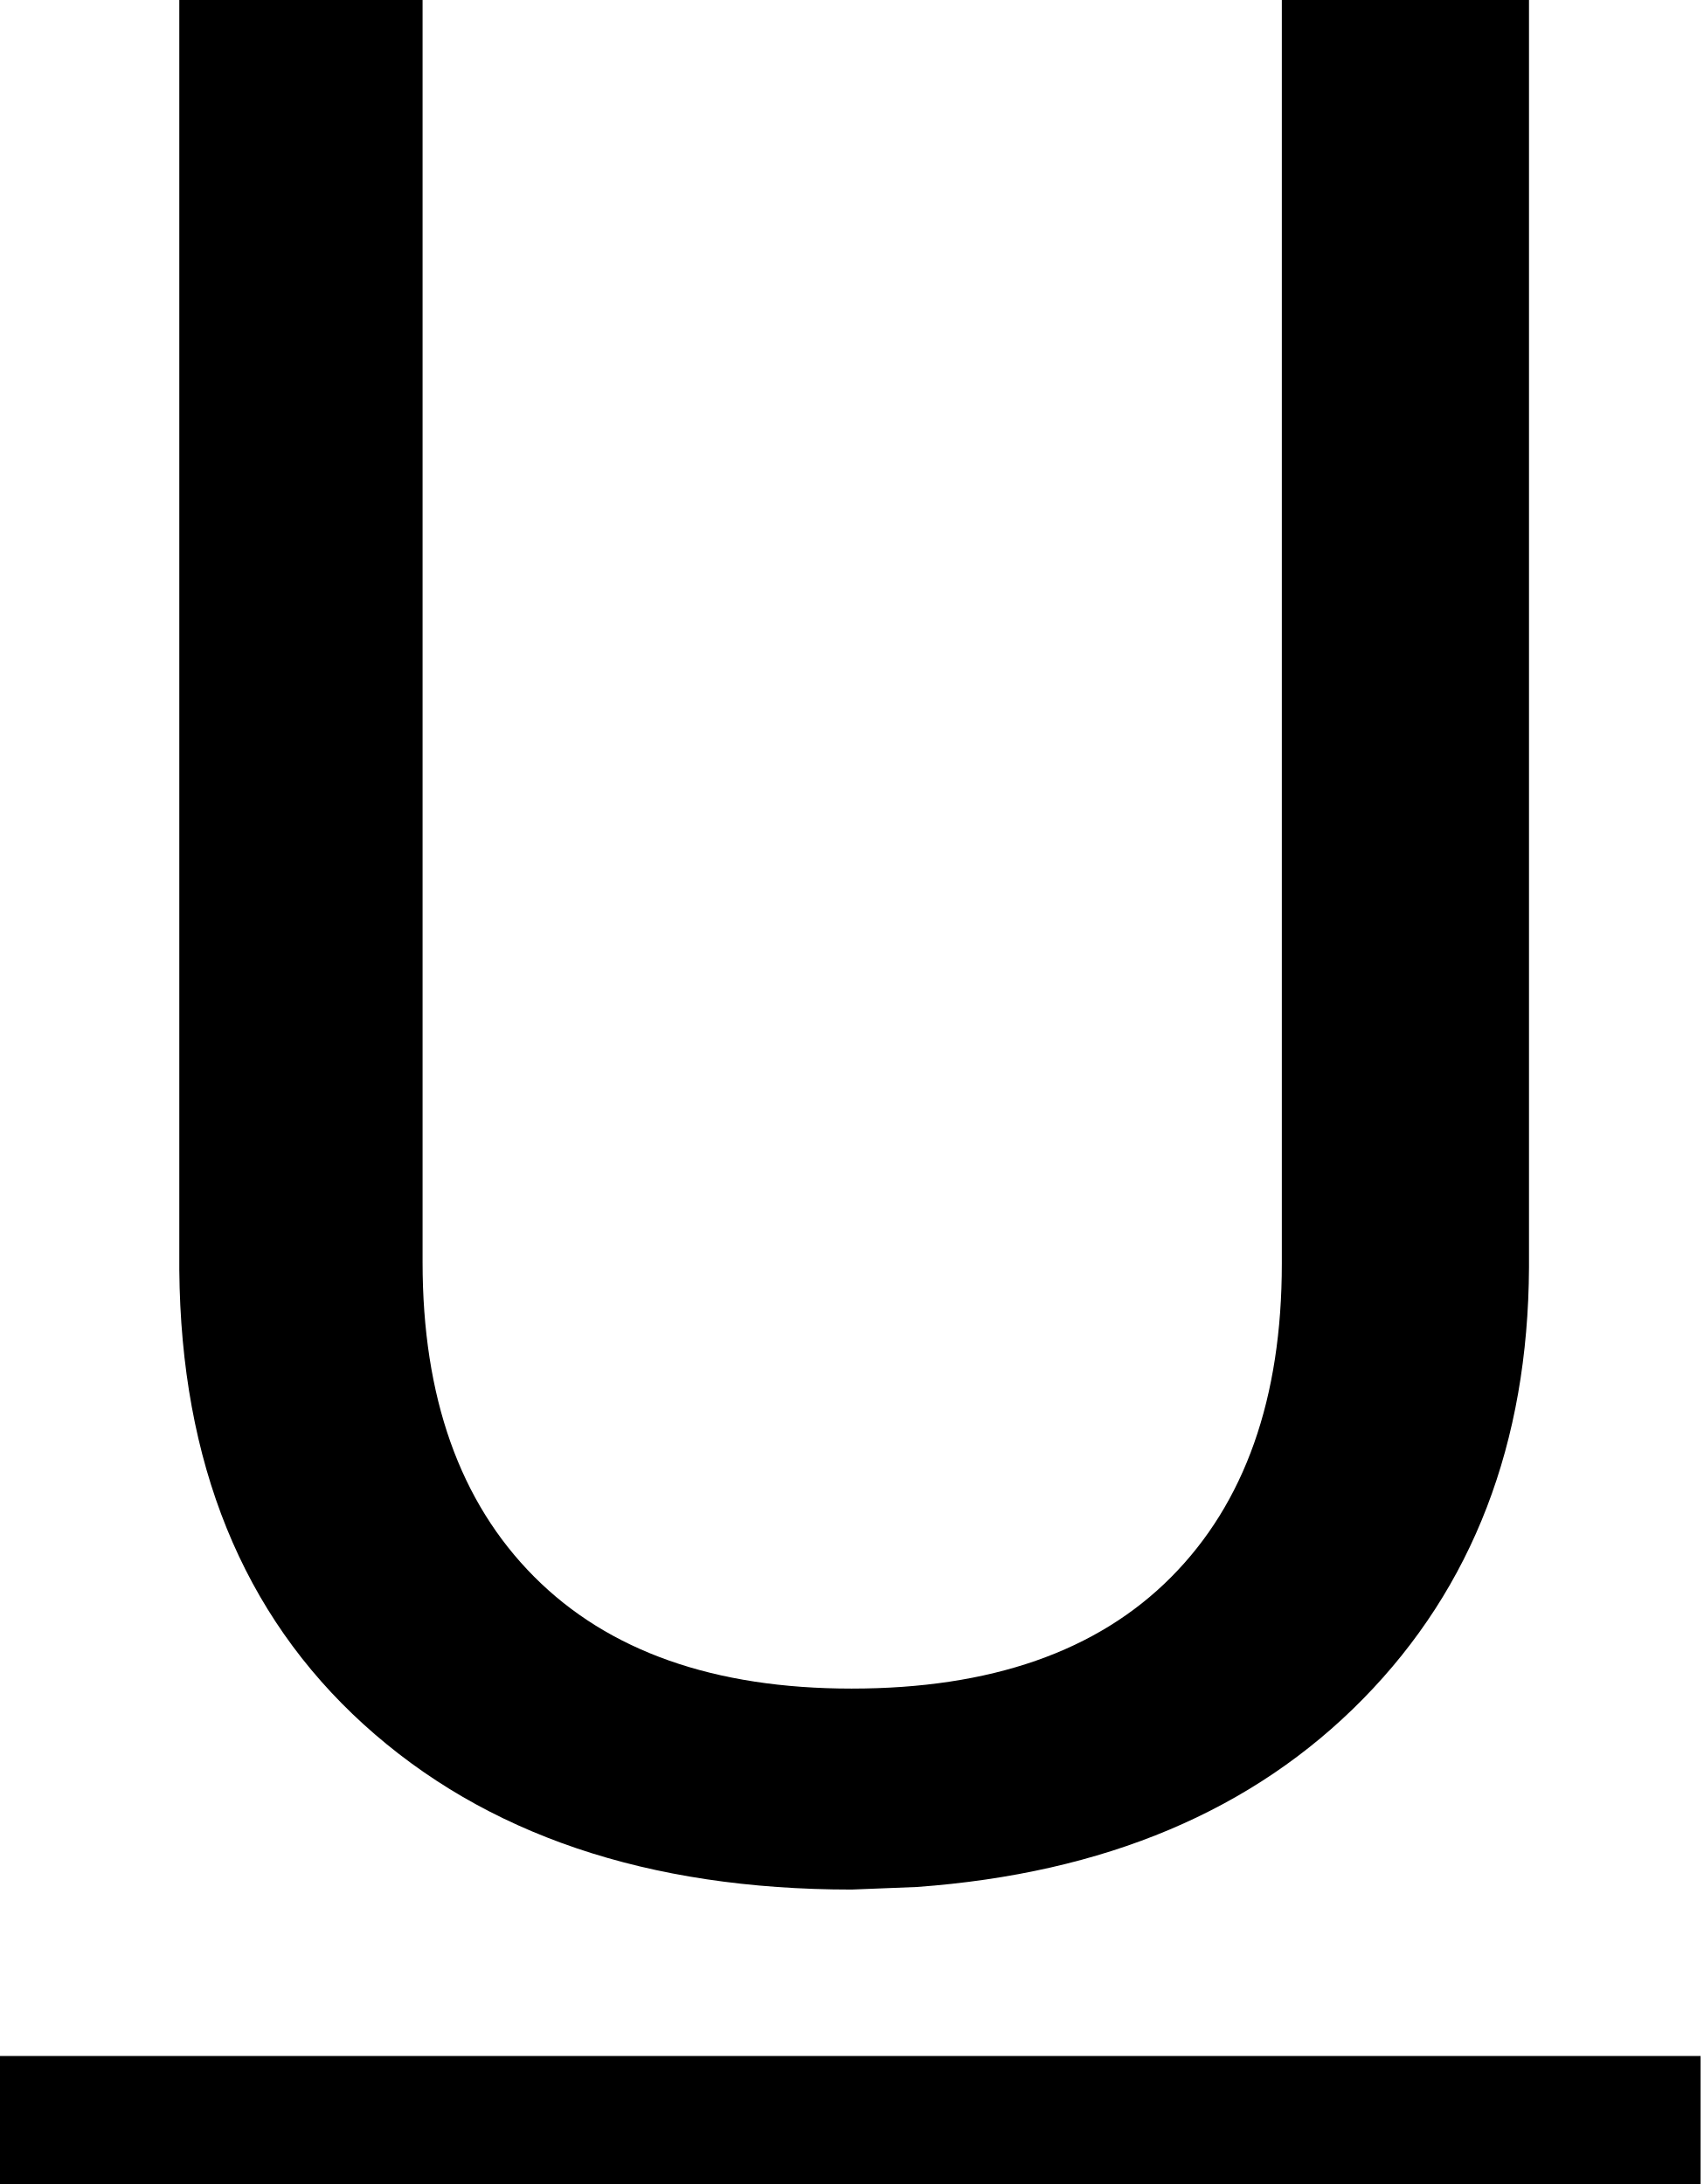
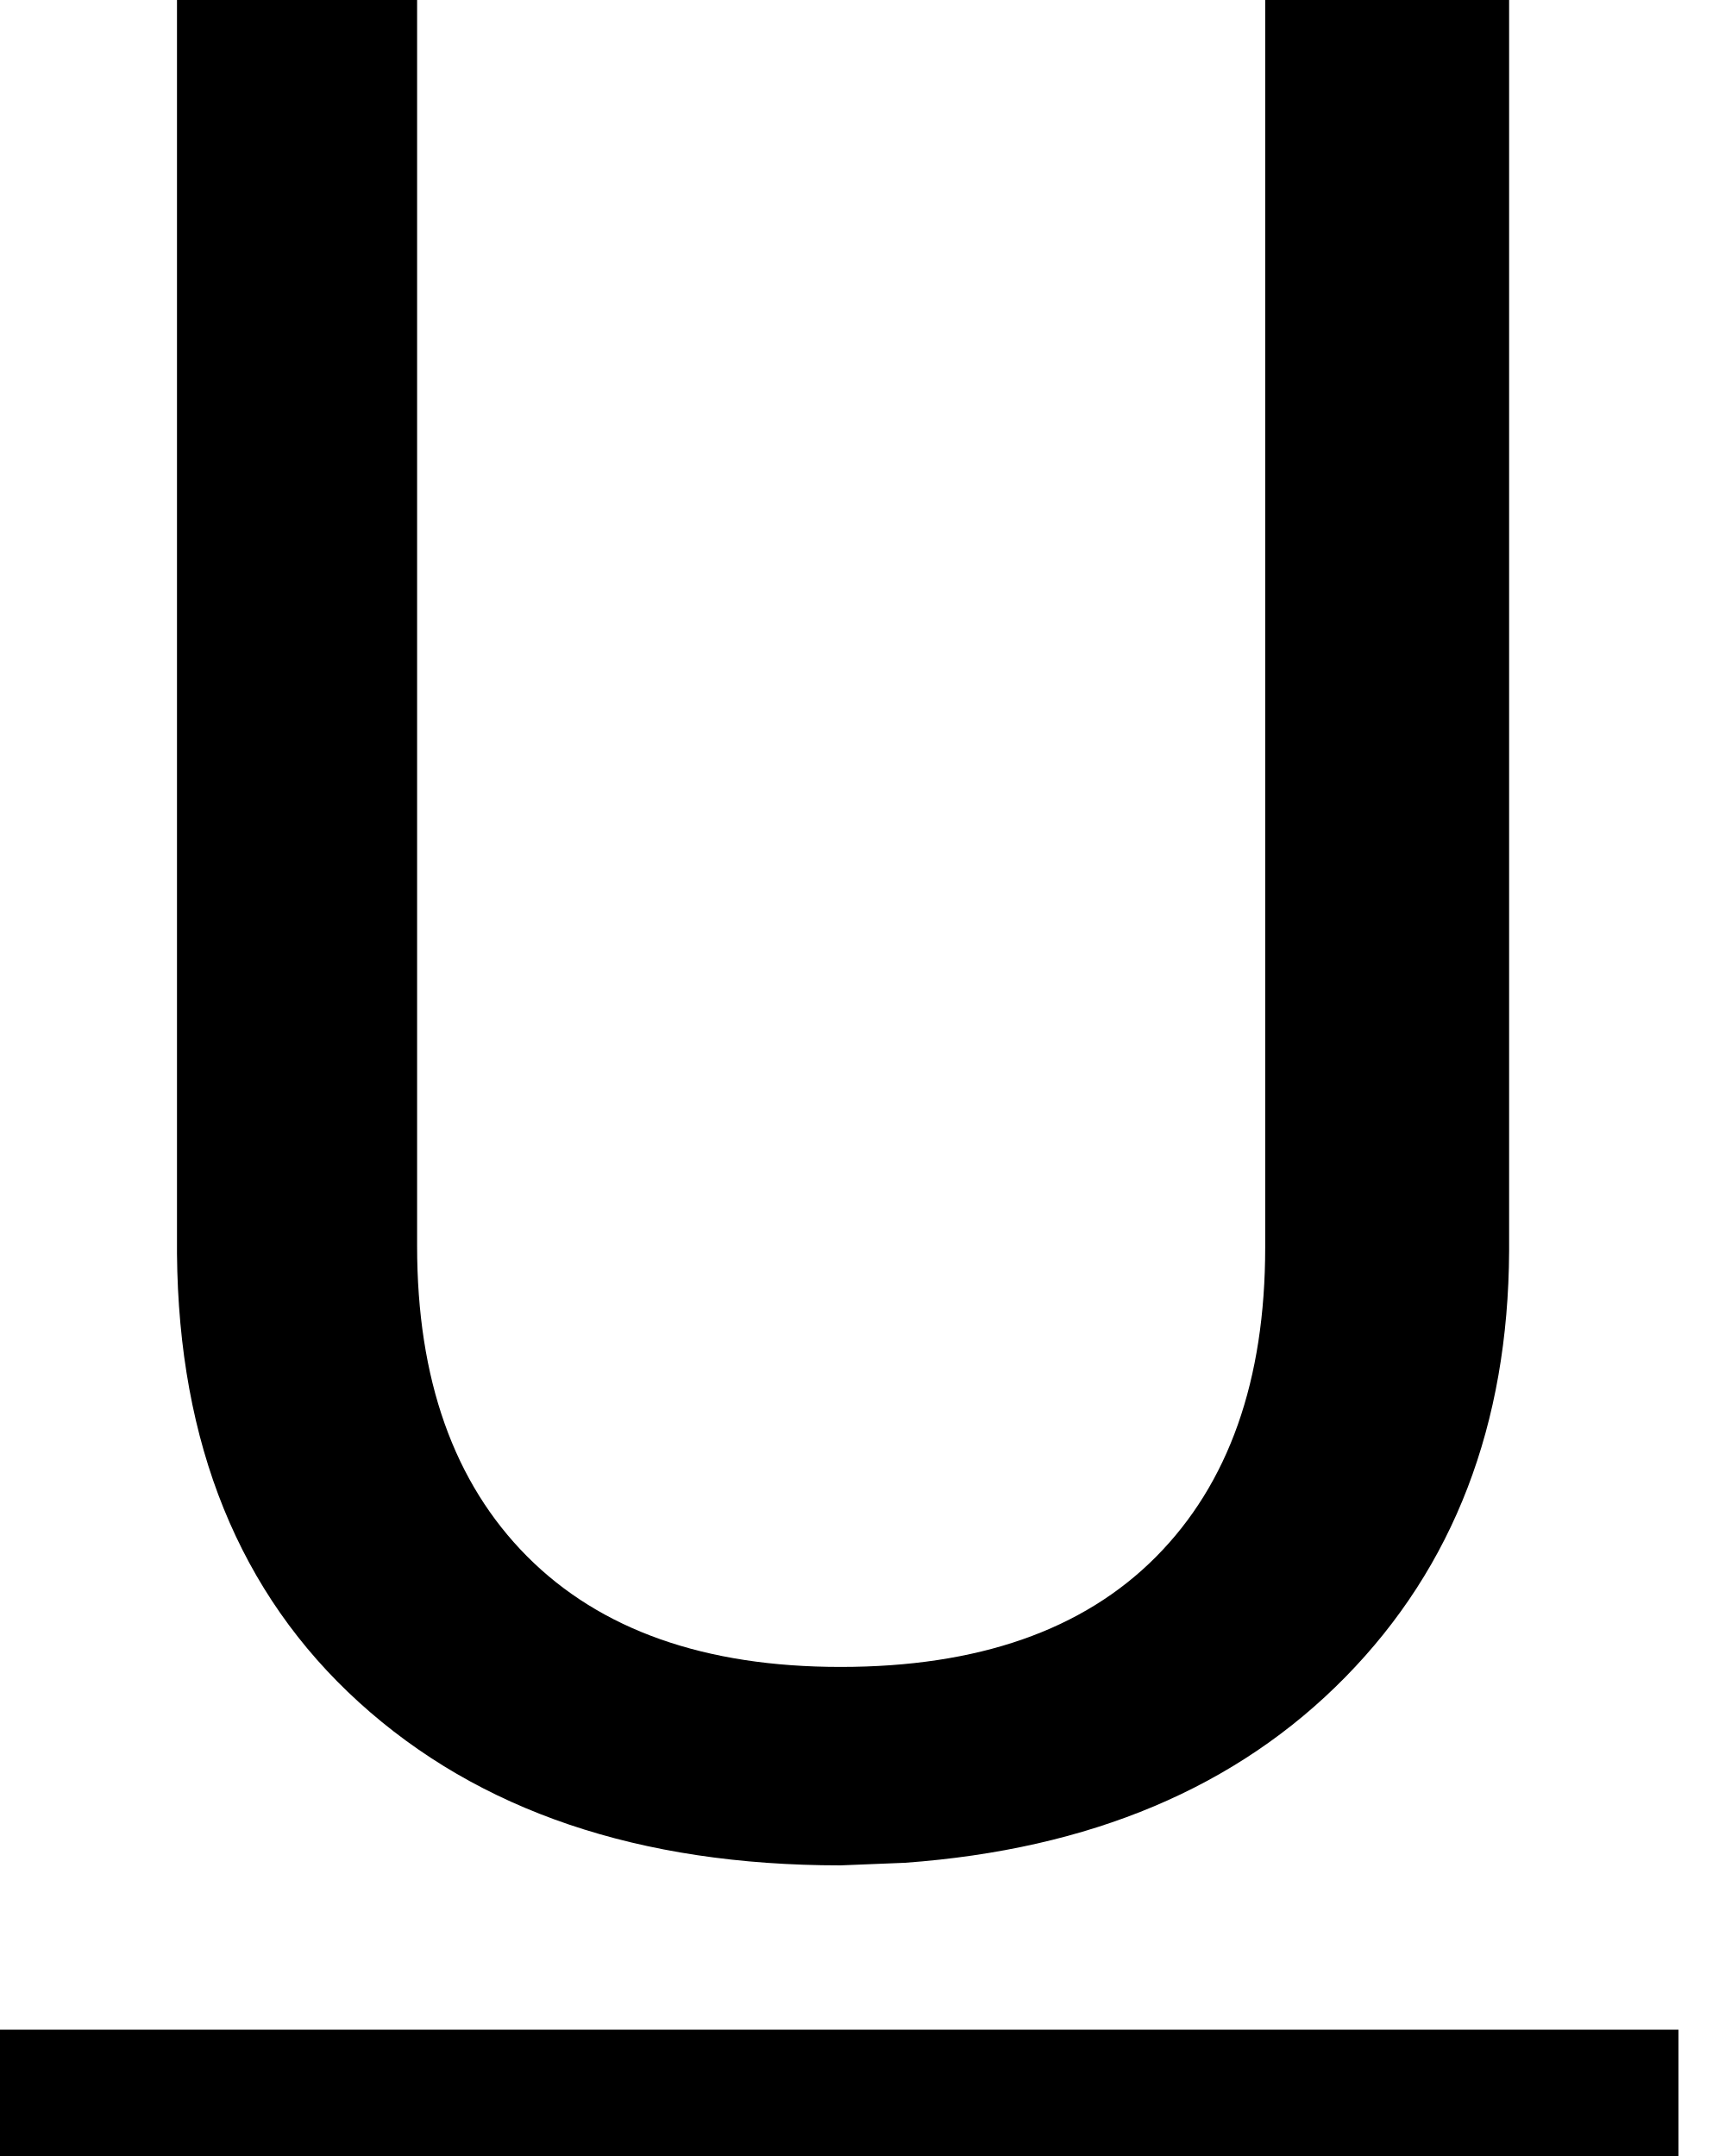
- <svg xmlns="http://www.w3.org/2000/svg" width="100%" height="100%" viewBox="0 0 39 50" version="1.1" xml:space="preserve" style="fill-rule:evenodd;clip-rule:evenodd;stroke-linejoin:round;stroke-miterlimit:2;">
-   <g transform="matrix(1,0,0,1,-85,-7.10543e-15)">
-     <g transform="matrix(1.20047,0,0,1.20047,-4.22998,-17.5736)">
-       <g transform="matrix(0.833008,0,0,0.833008,32.1662,14.639)">
-         <path d="M89.537,50L50.615,50L50.615,47.069L89.537,47.069L89.537,50ZM85.61,0L85.61,29.015C85.59,33.04 84.325,36.333 81.814,38.892C79.303,41.452 75.899,42.888 71.6,43.2L70.106,43.259C65.436,43.259 61.714,41.999 58.939,39.478C56.165,36.958 54.758,33.49 54.719,29.074L54.719,0L60.287,0L60.287,28.898C60.287,31.985 61.137,34.384 62.837,36.093C64.537,37.803 66.96,38.658 70.106,38.658C73.29,38.658 75.728,37.808 77.418,36.108C79.108,34.408 79.953,32.014 79.953,28.927L79.953,0L85.61,0Z" style="fill-rule:nonzero;" />
-       </g>
-     </g>
-   </g>
+ <svg xmlns="http://www.w3.org/2000/svg" width="100%" height="100%" viewBox="0 0 20 25" version="1.1" xml:space="preserve" style="fill-rule:evenodd;clip-rule:evenodd;stroke-linejoin:round;stroke-miterlimit:2;">
+   <path d="M19.461,25l-19.461,0l0,-1.465l19.461,0l0,1.465Zm-1.964,-25l0,14.508c-0.01,2.012 -0.642,3.658 -1.898,4.938c-1.255,1.28 -2.957,1.998 -5.107,2.154l-0.747,0.03c-2.335,0 -4.196,-0.631 -5.583,-1.891c-1.387,-1.26 -2.091,-2.994 -2.11,-5.202l0,-14.537l2.784,0l0,14.449c0,1.544 0.425,2.743 1.275,3.598c0.85,0.854 2.061,1.282 3.634,1.282c1.592,0 2.811,-0.425 3.656,-1.275c0.845,-0.85 1.268,-2.047 1.268,-3.59l0,-14.464l2.828,0Z" style="fill-rule:nonzero;" />
</svg>
